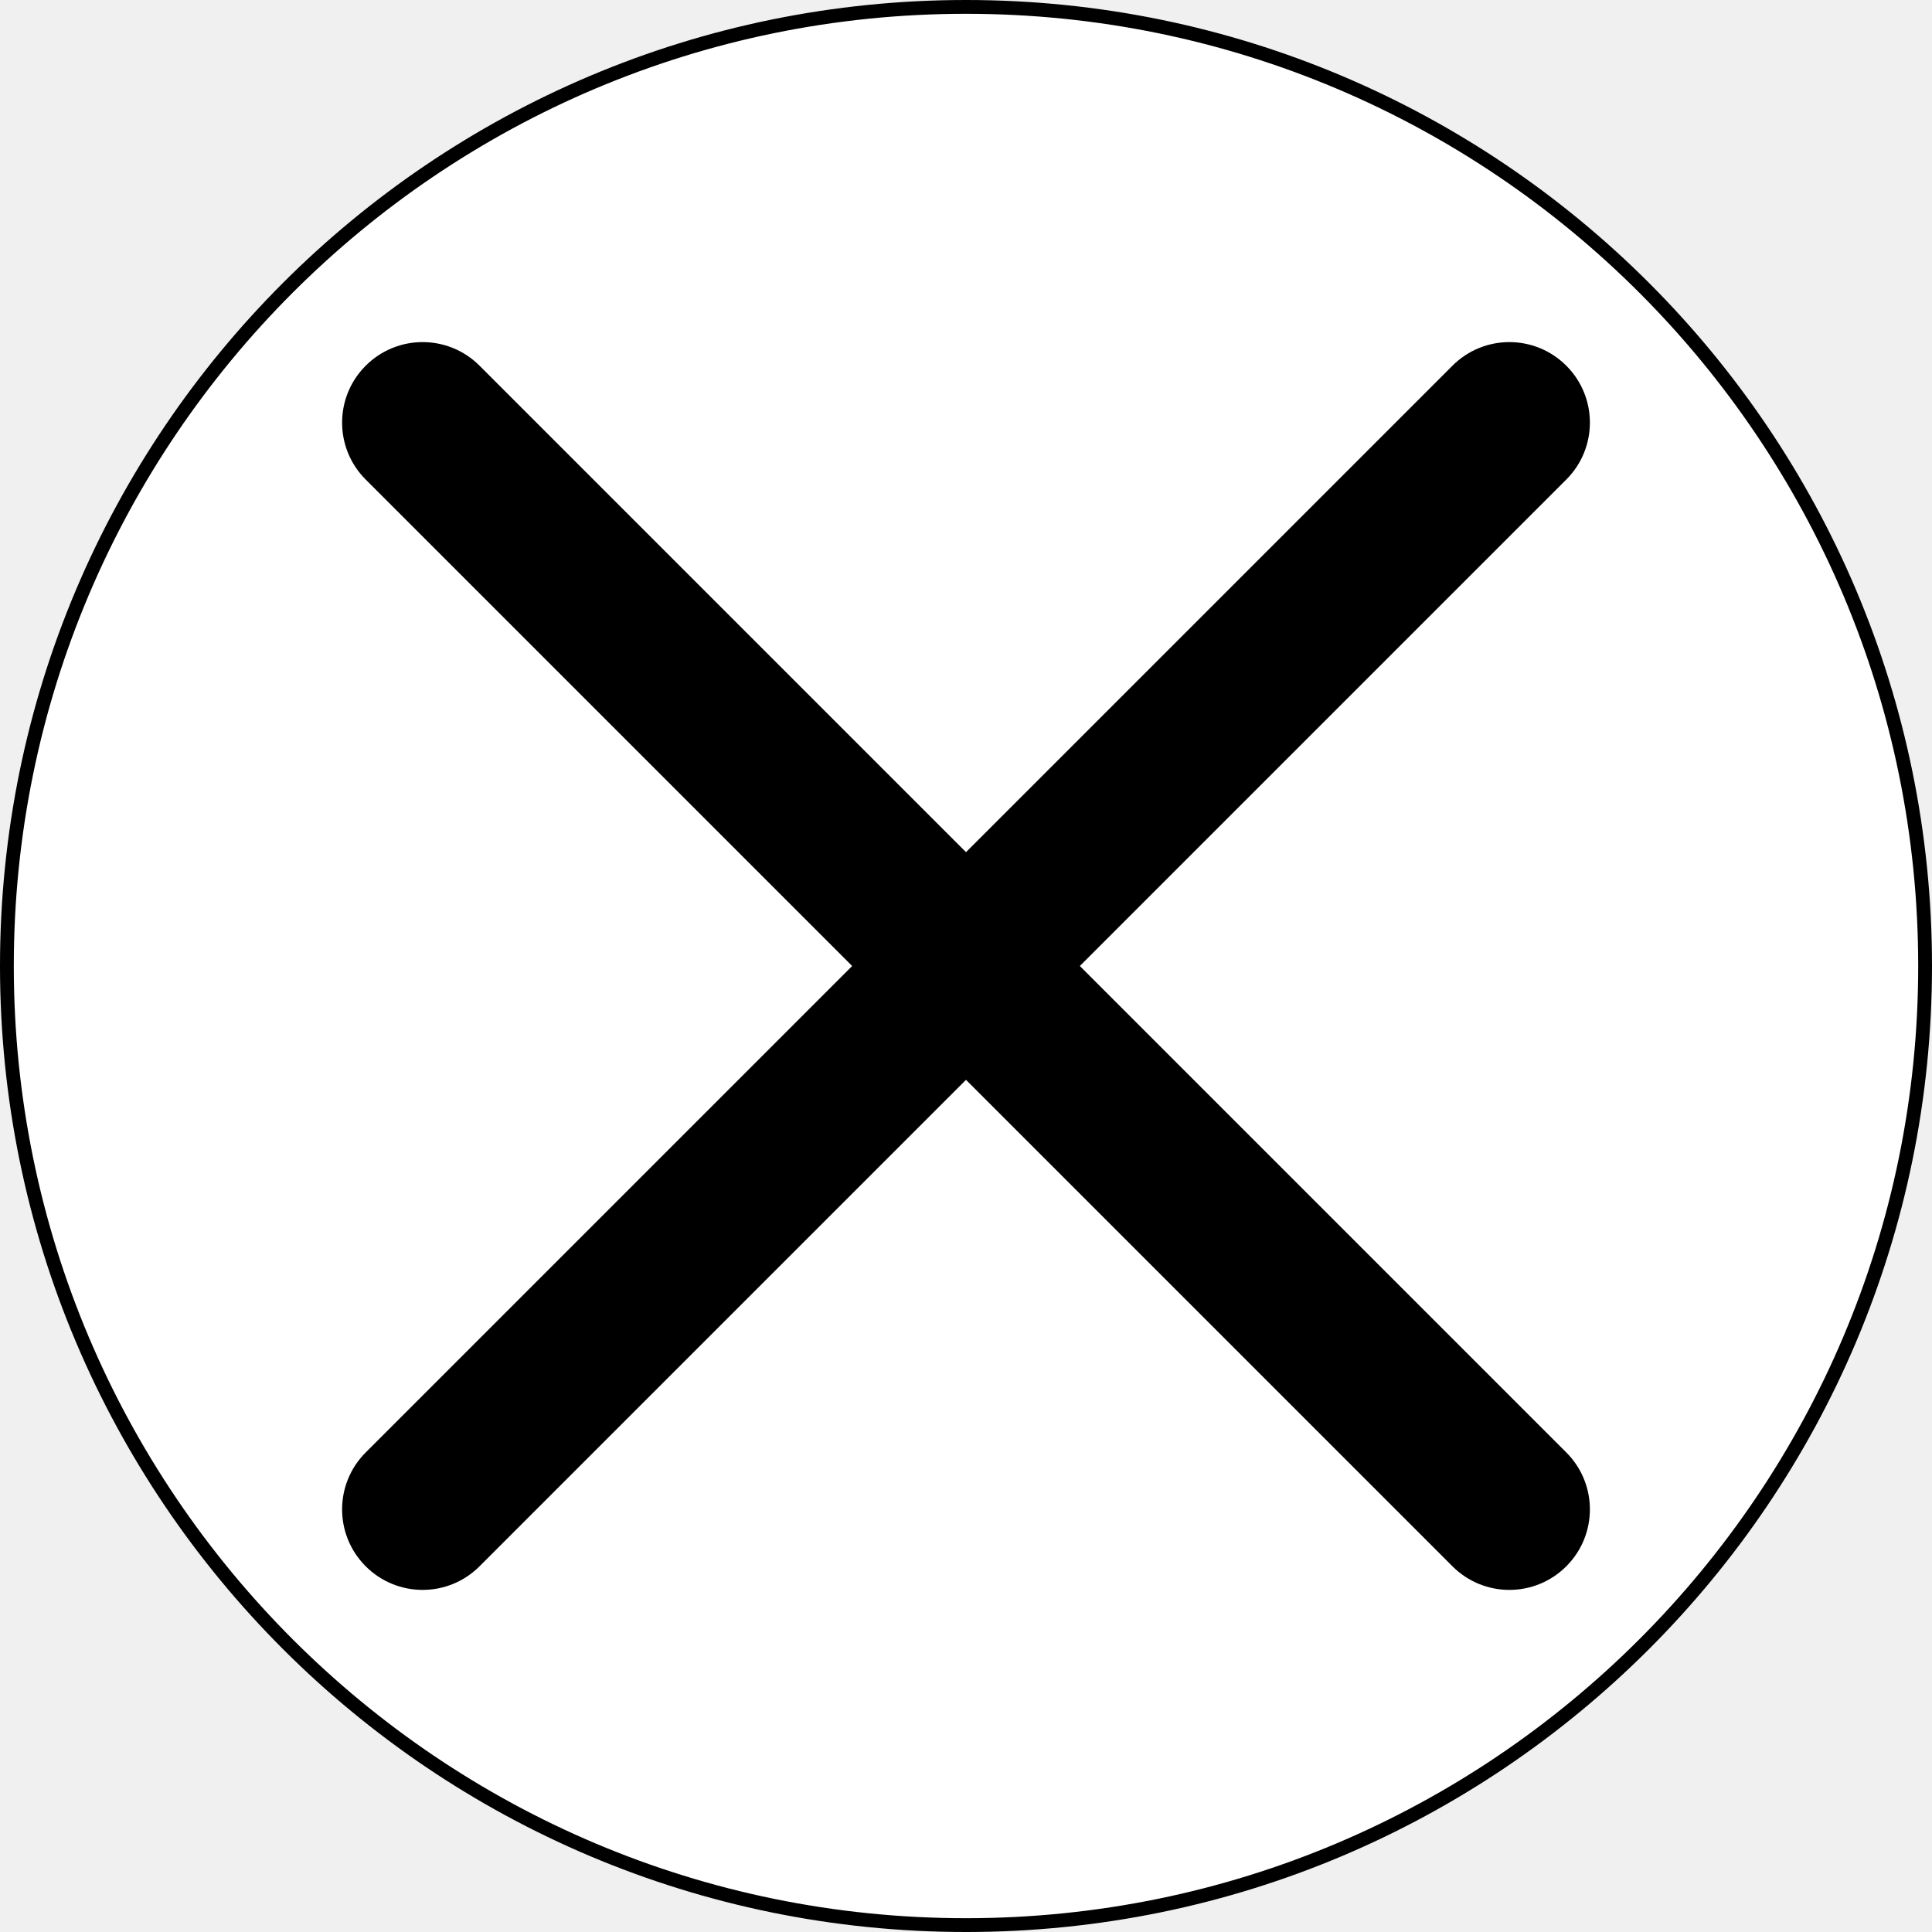
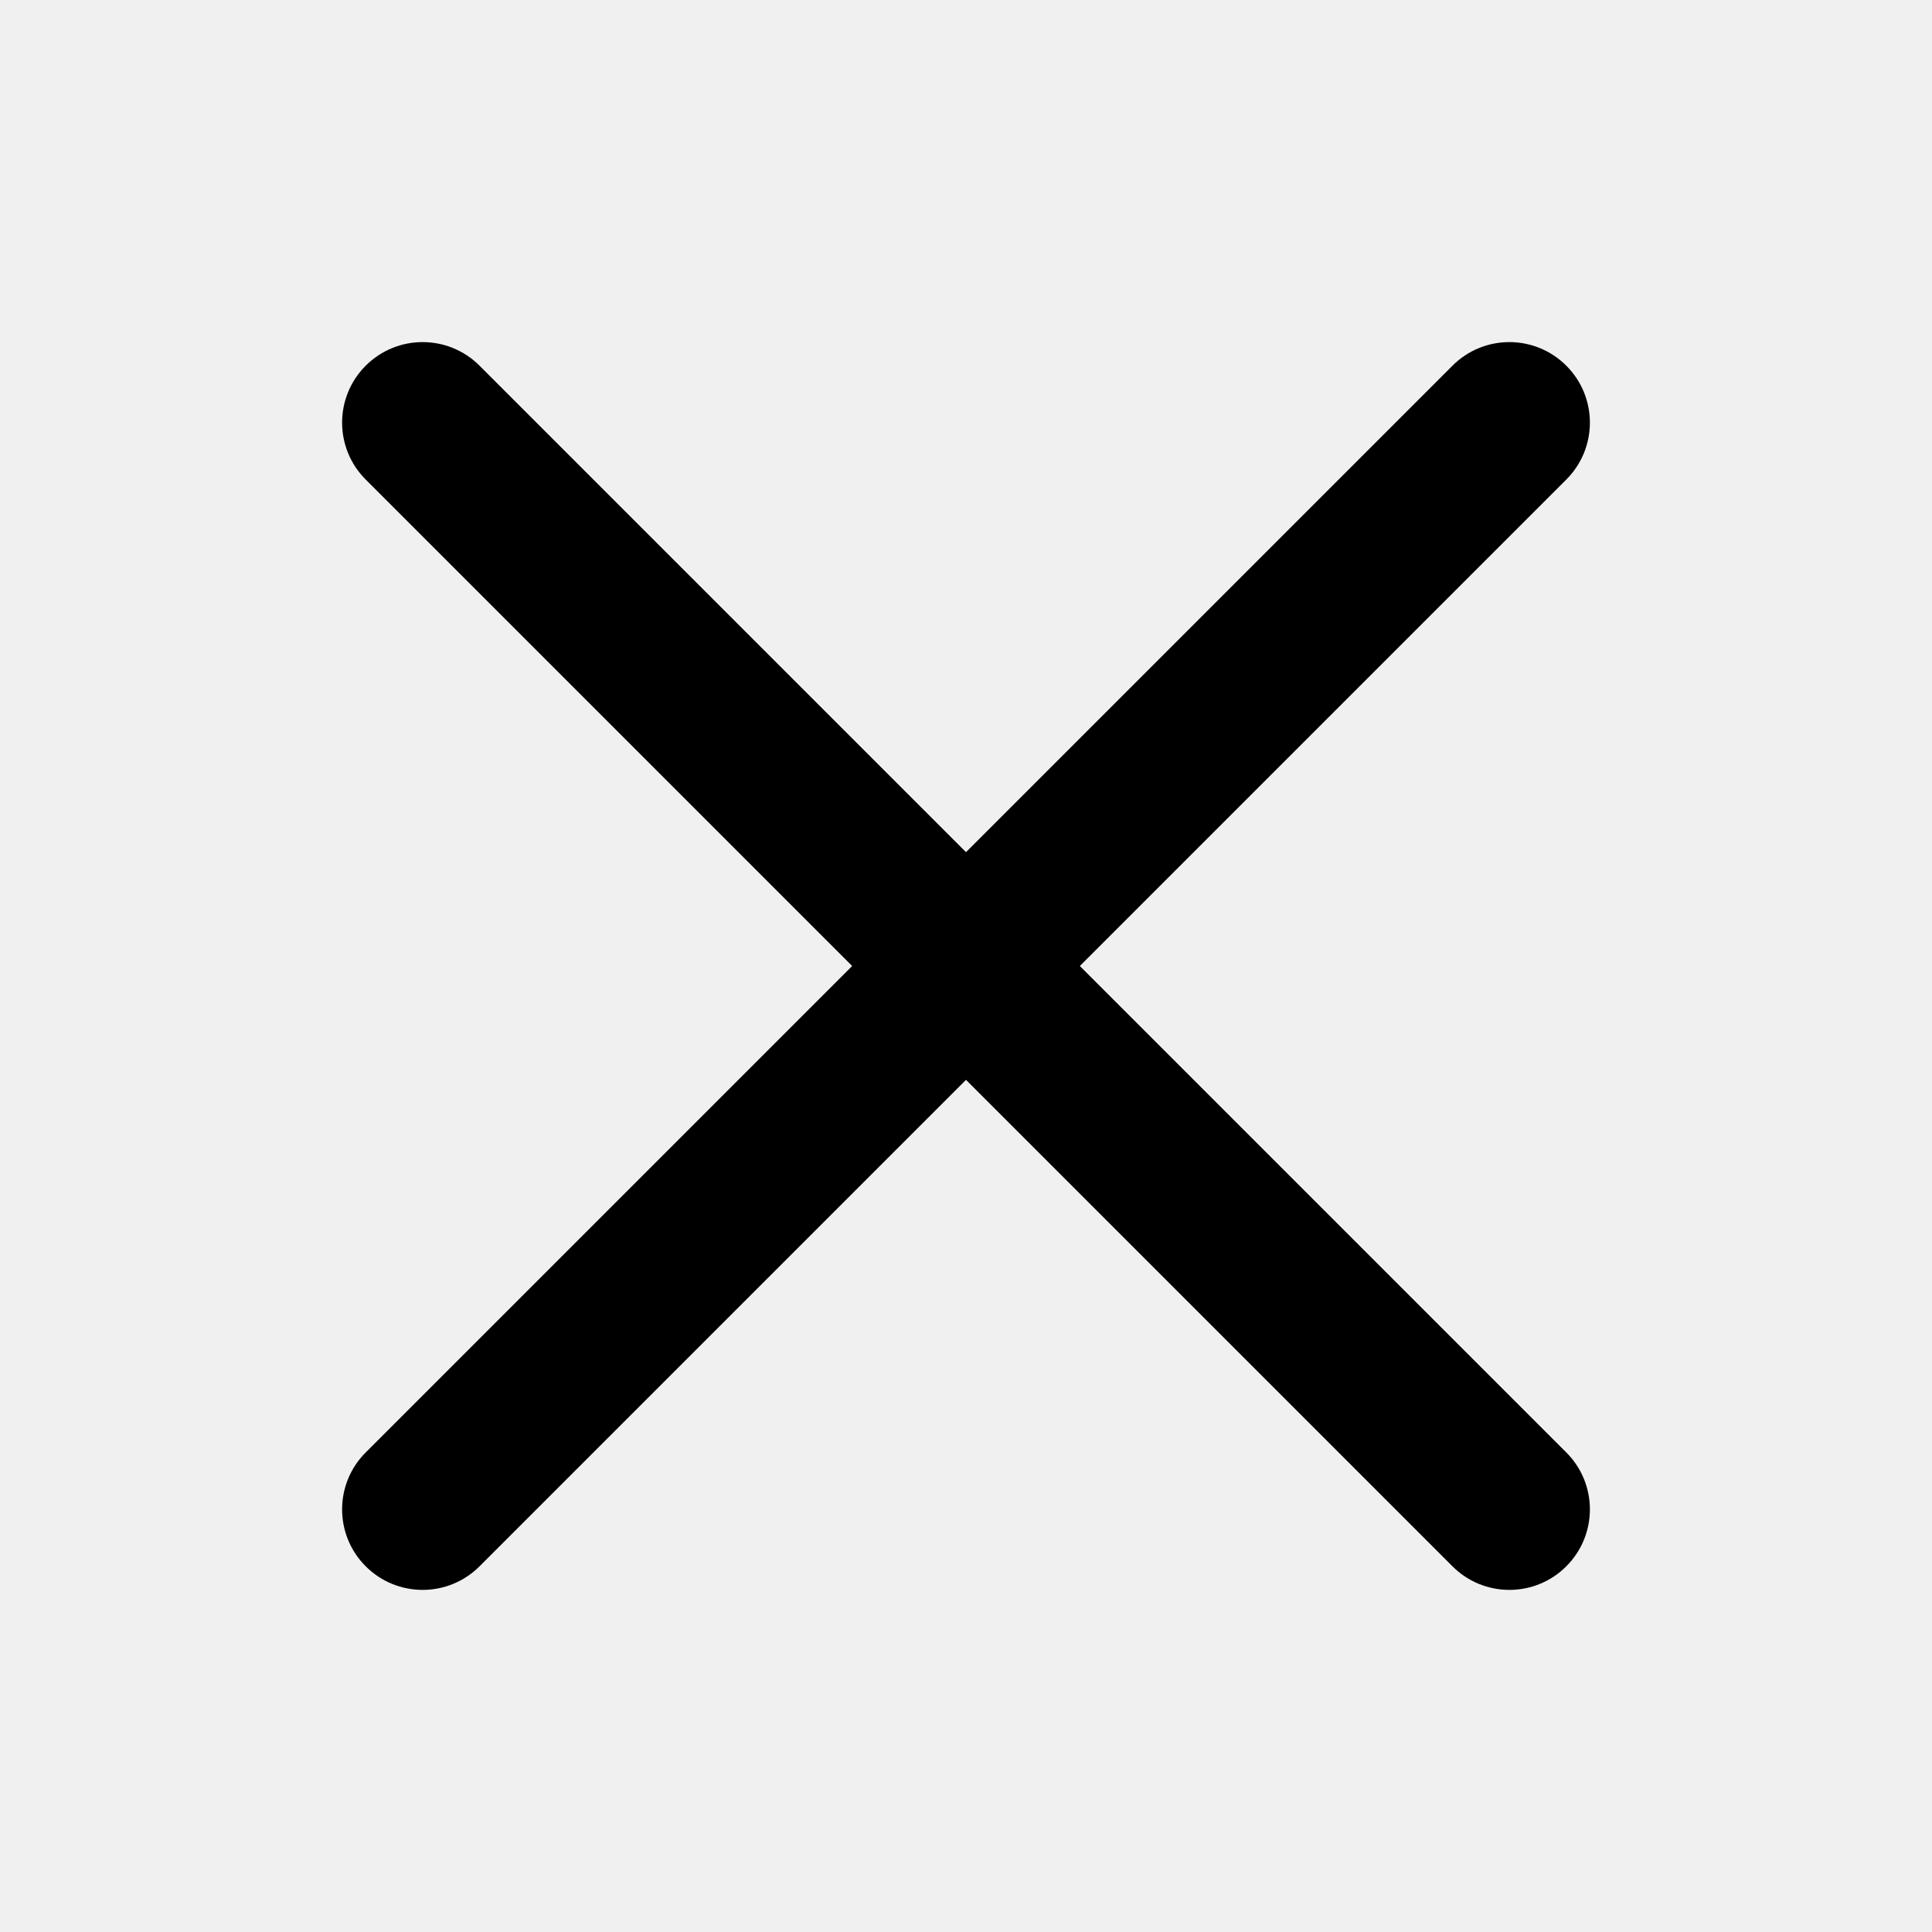
<svg xmlns="http://www.w3.org/2000/svg" width="current" height="current" viewBox="0 0 14 14" fill="none">
-   <rect x="0.05" y="0.05" width="13.9" height="13.9" rx="6.95" fill="white" />
-   <rect x="0.05" y="0.05" width="13.9" height="13.9" rx="6.95" stroke="black" stroke-width="0.1" />
  <path fill-rule="evenodd" clip-rule="evenodd" d="M11.35 2.65C11.578 2.878 11.578 3.247 11.35 3.475L3.475 11.35C3.247 11.578 2.878 11.578 2.65 11.35C2.422 11.122 2.422 10.753 2.65 10.525L10.525 2.65C10.753 2.422 11.122 2.422 11.35 2.65Z" fill="currentColor" />
  <path fill-rule="evenodd" clip-rule="evenodd" d="M2.65 2.65C2.878 2.422 3.247 2.422 3.475 2.65L11.35 10.525C11.578 10.753 11.578 11.122 11.35 11.35C11.122 11.578 10.753 11.578 10.525 11.35L2.65 3.475C2.422 3.247 2.422 2.878 2.65 2.65Z" fill="currentColor" />
</svg>
